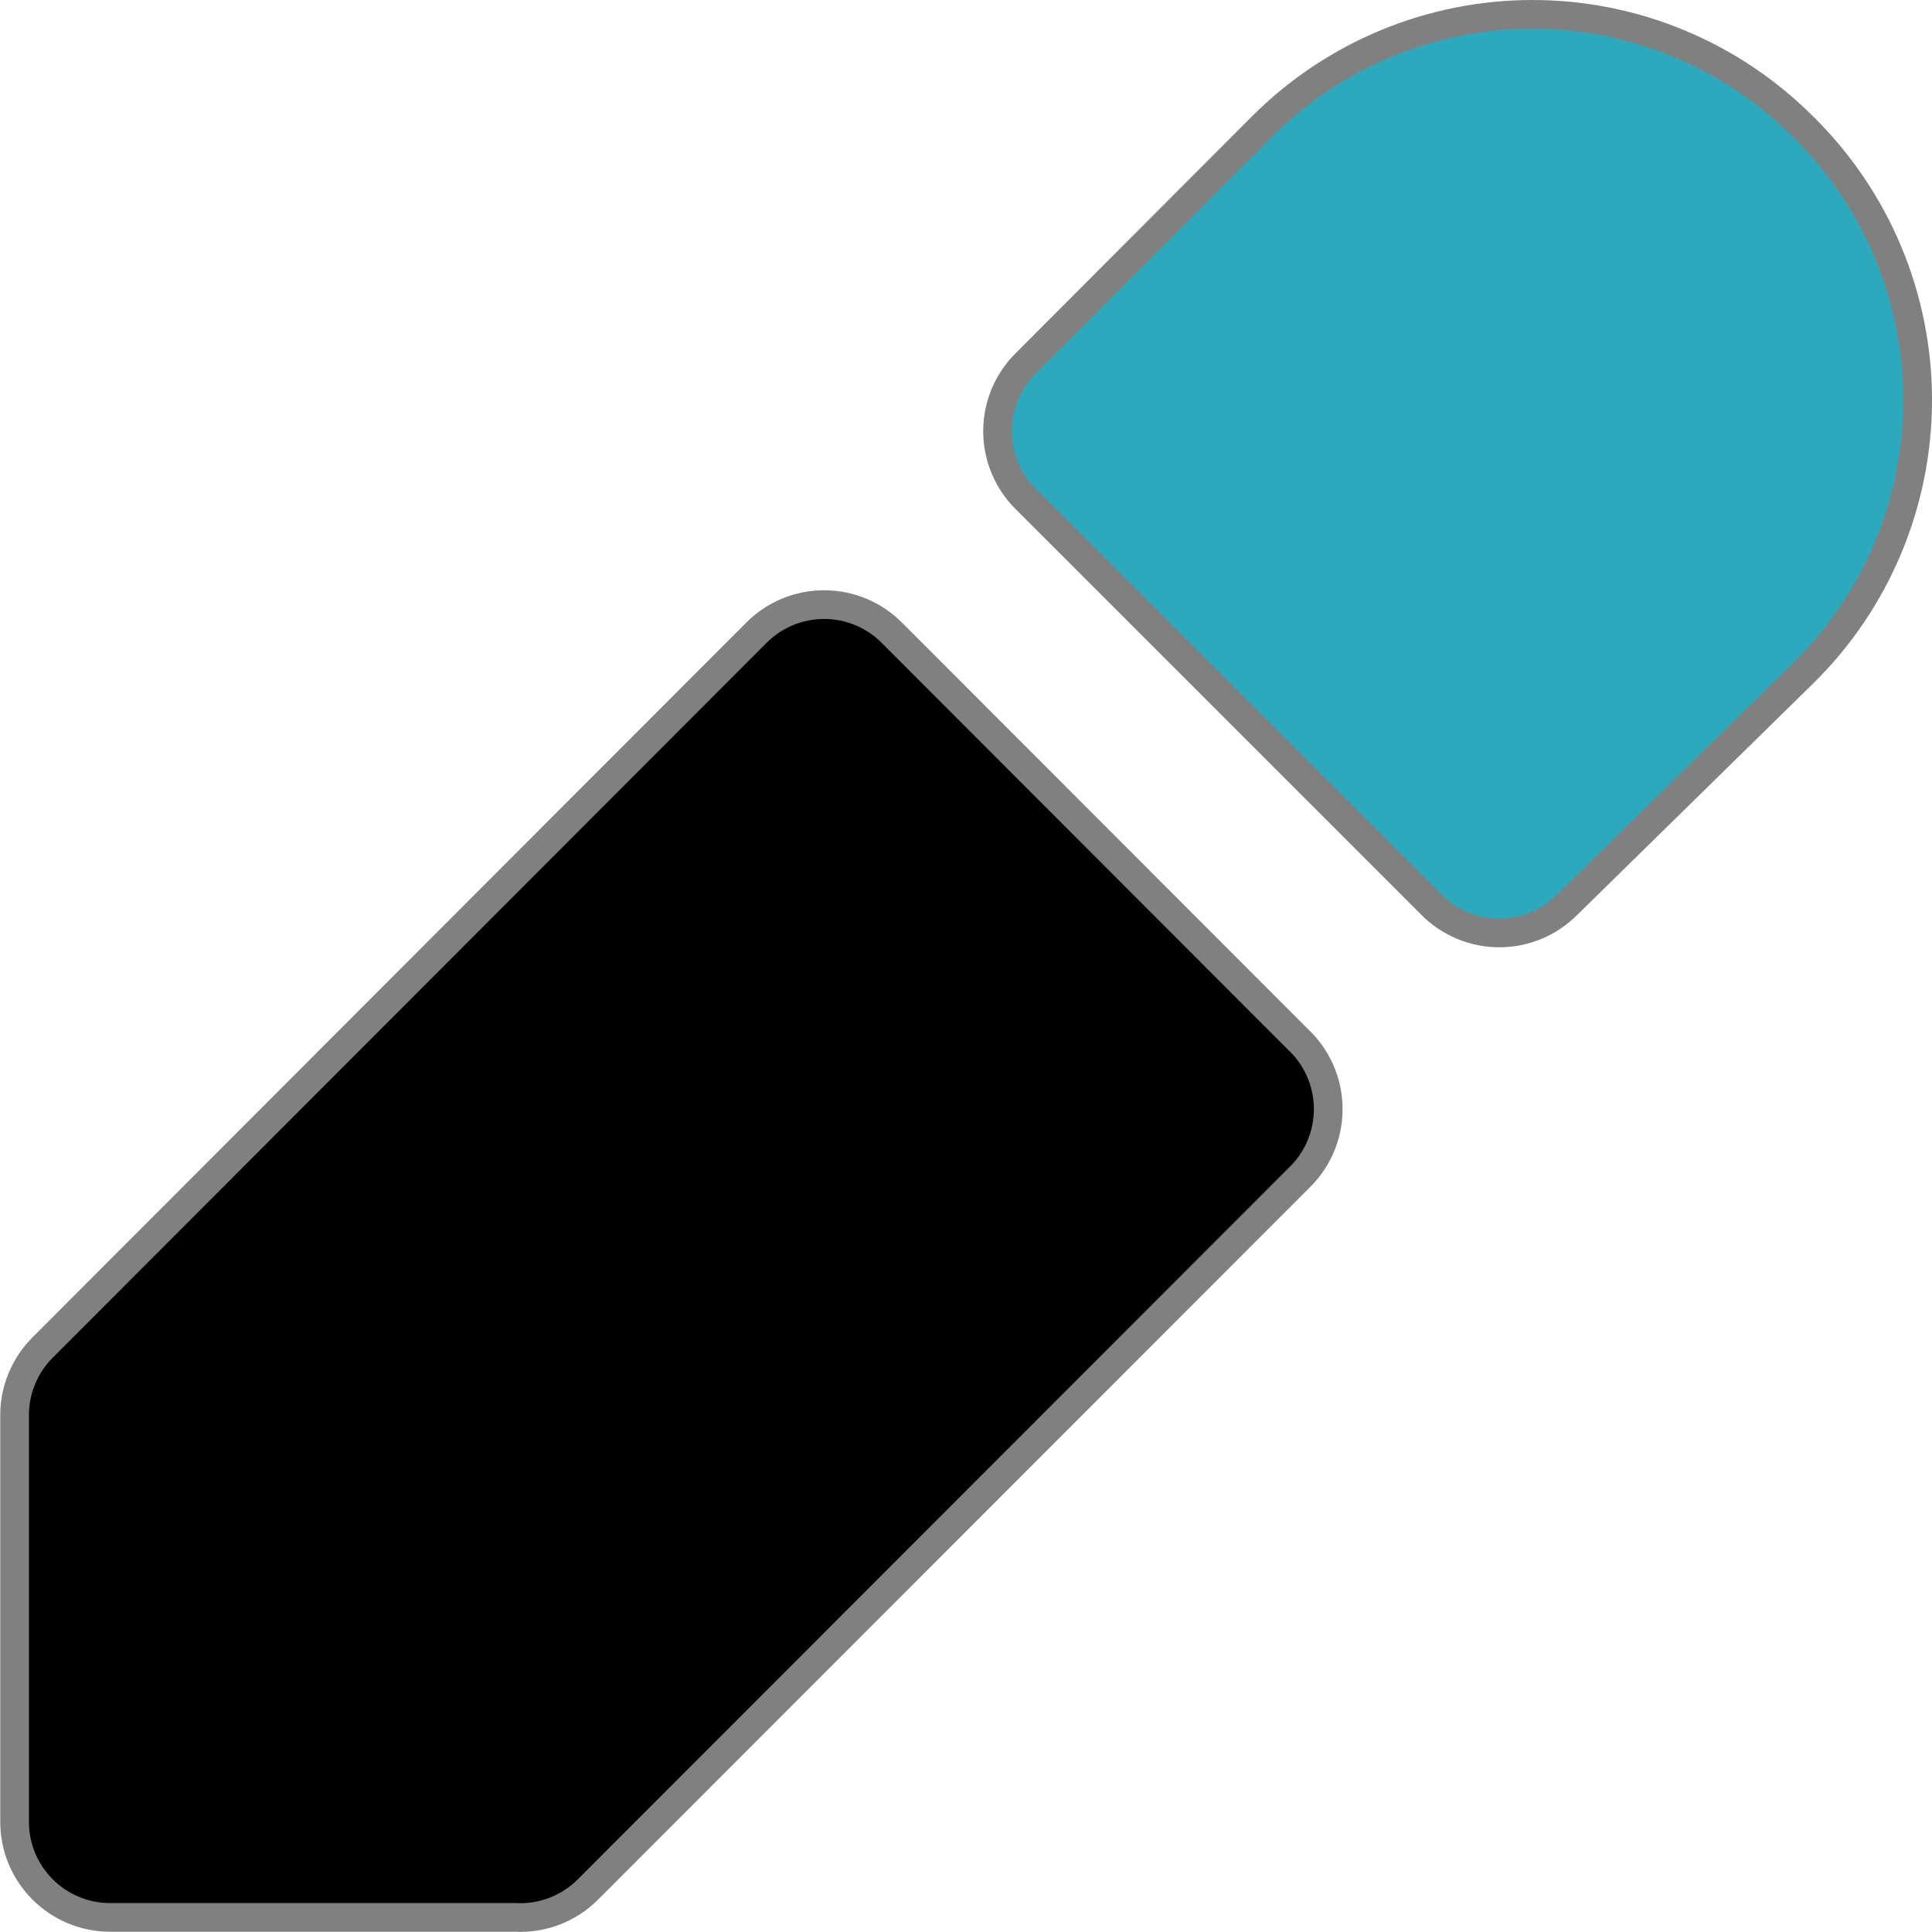
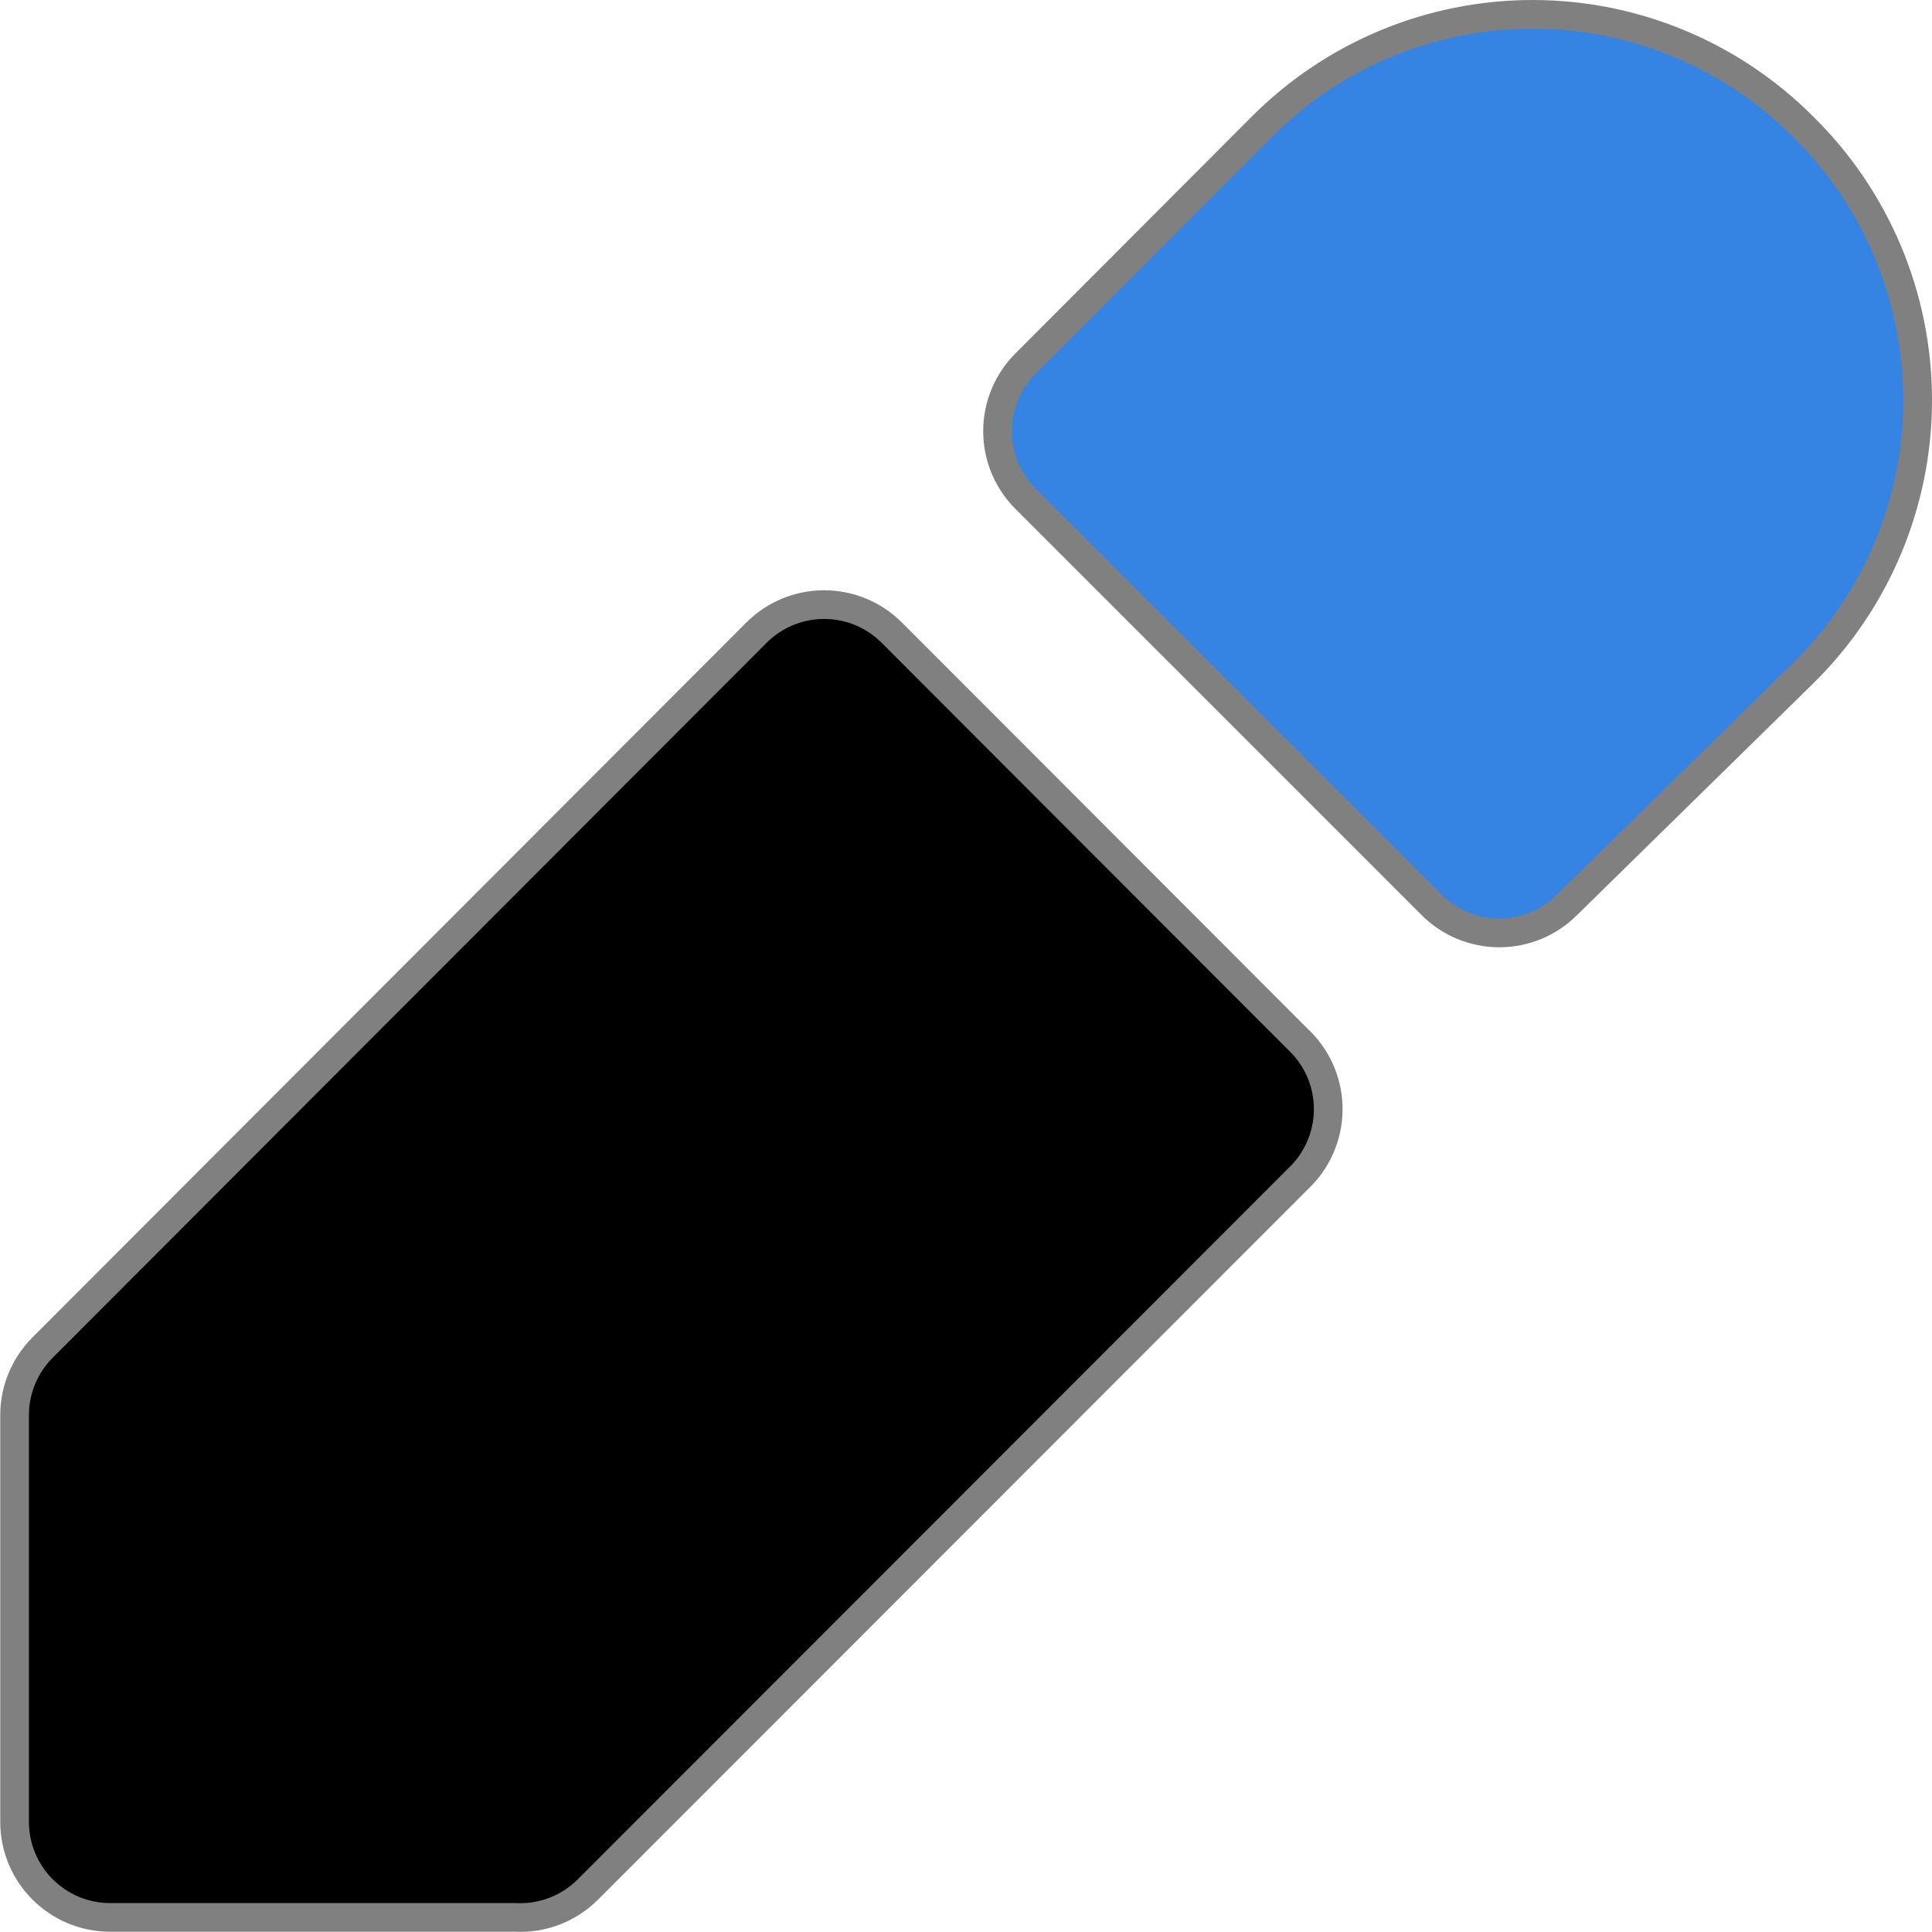
<svg xmlns="http://www.w3.org/2000/svg" fill="#000000" width="128" height="128" viewBox="0 0 3.84 3.84" id="edit-alt-5" data-name="Flat Color" class="icon flat-color" version="1.1">
  <defs id="defs1" />
-   <path id="secondary" d="m 3.584,0.252 a 0.76,0.761 0 0 0 -1.076,0 l -0.469,0.47 a 0.19,0.19 0 0 0 0,0.27 L 2.845,1.798 a 0.19,0.19 0 0 0 0.27,0 L 3.584,1.338 a 0.76,0.761 0 0 0 0,-1.086 z" style="fill:#2ca9bc;stroke:#808080;stroke-width:0.057;stroke-dasharray:none;stroke-opacity:1" />
+   <path id="secondary" d="m 3.584,0.252 a 0.76,0.761 0 0 0 -1.076,0 l -0.469,0.47 a 0.19,0.19 0 0 0 0,0.27 L 2.845,1.798 a 0.19,0.19 0 0 0 0.27,0 L 3.584,1.338 a 0.76,0.761 0 0 0 0,-1.086 z" style="fill:#3584e4;stroke:#808080;stroke-width:0.057;stroke-dasharray:none;stroke-opacity:1" />
  <path id="primary" d="M 2.579,2.065 1.773,1.258 a 0.19,0.19 0 0 0 -0.27,0 L 0.084,2.679 a 0.19,0.19 0 0 0 -0.055,0.135 v 0.807 a 0.19,0.19 0 0 0 0.19,0.19 H 1.024 a 0.19,0.19 0 0 0 0.144,-0.055 L 2.588,2.335 A 0.19,0.19 0 0 0 2.579,2.065 Z" style="fill:#000000;stroke:#808080;stroke-width:0.057;stroke-dasharray:none;stroke-opacity:1" />
</svg>
